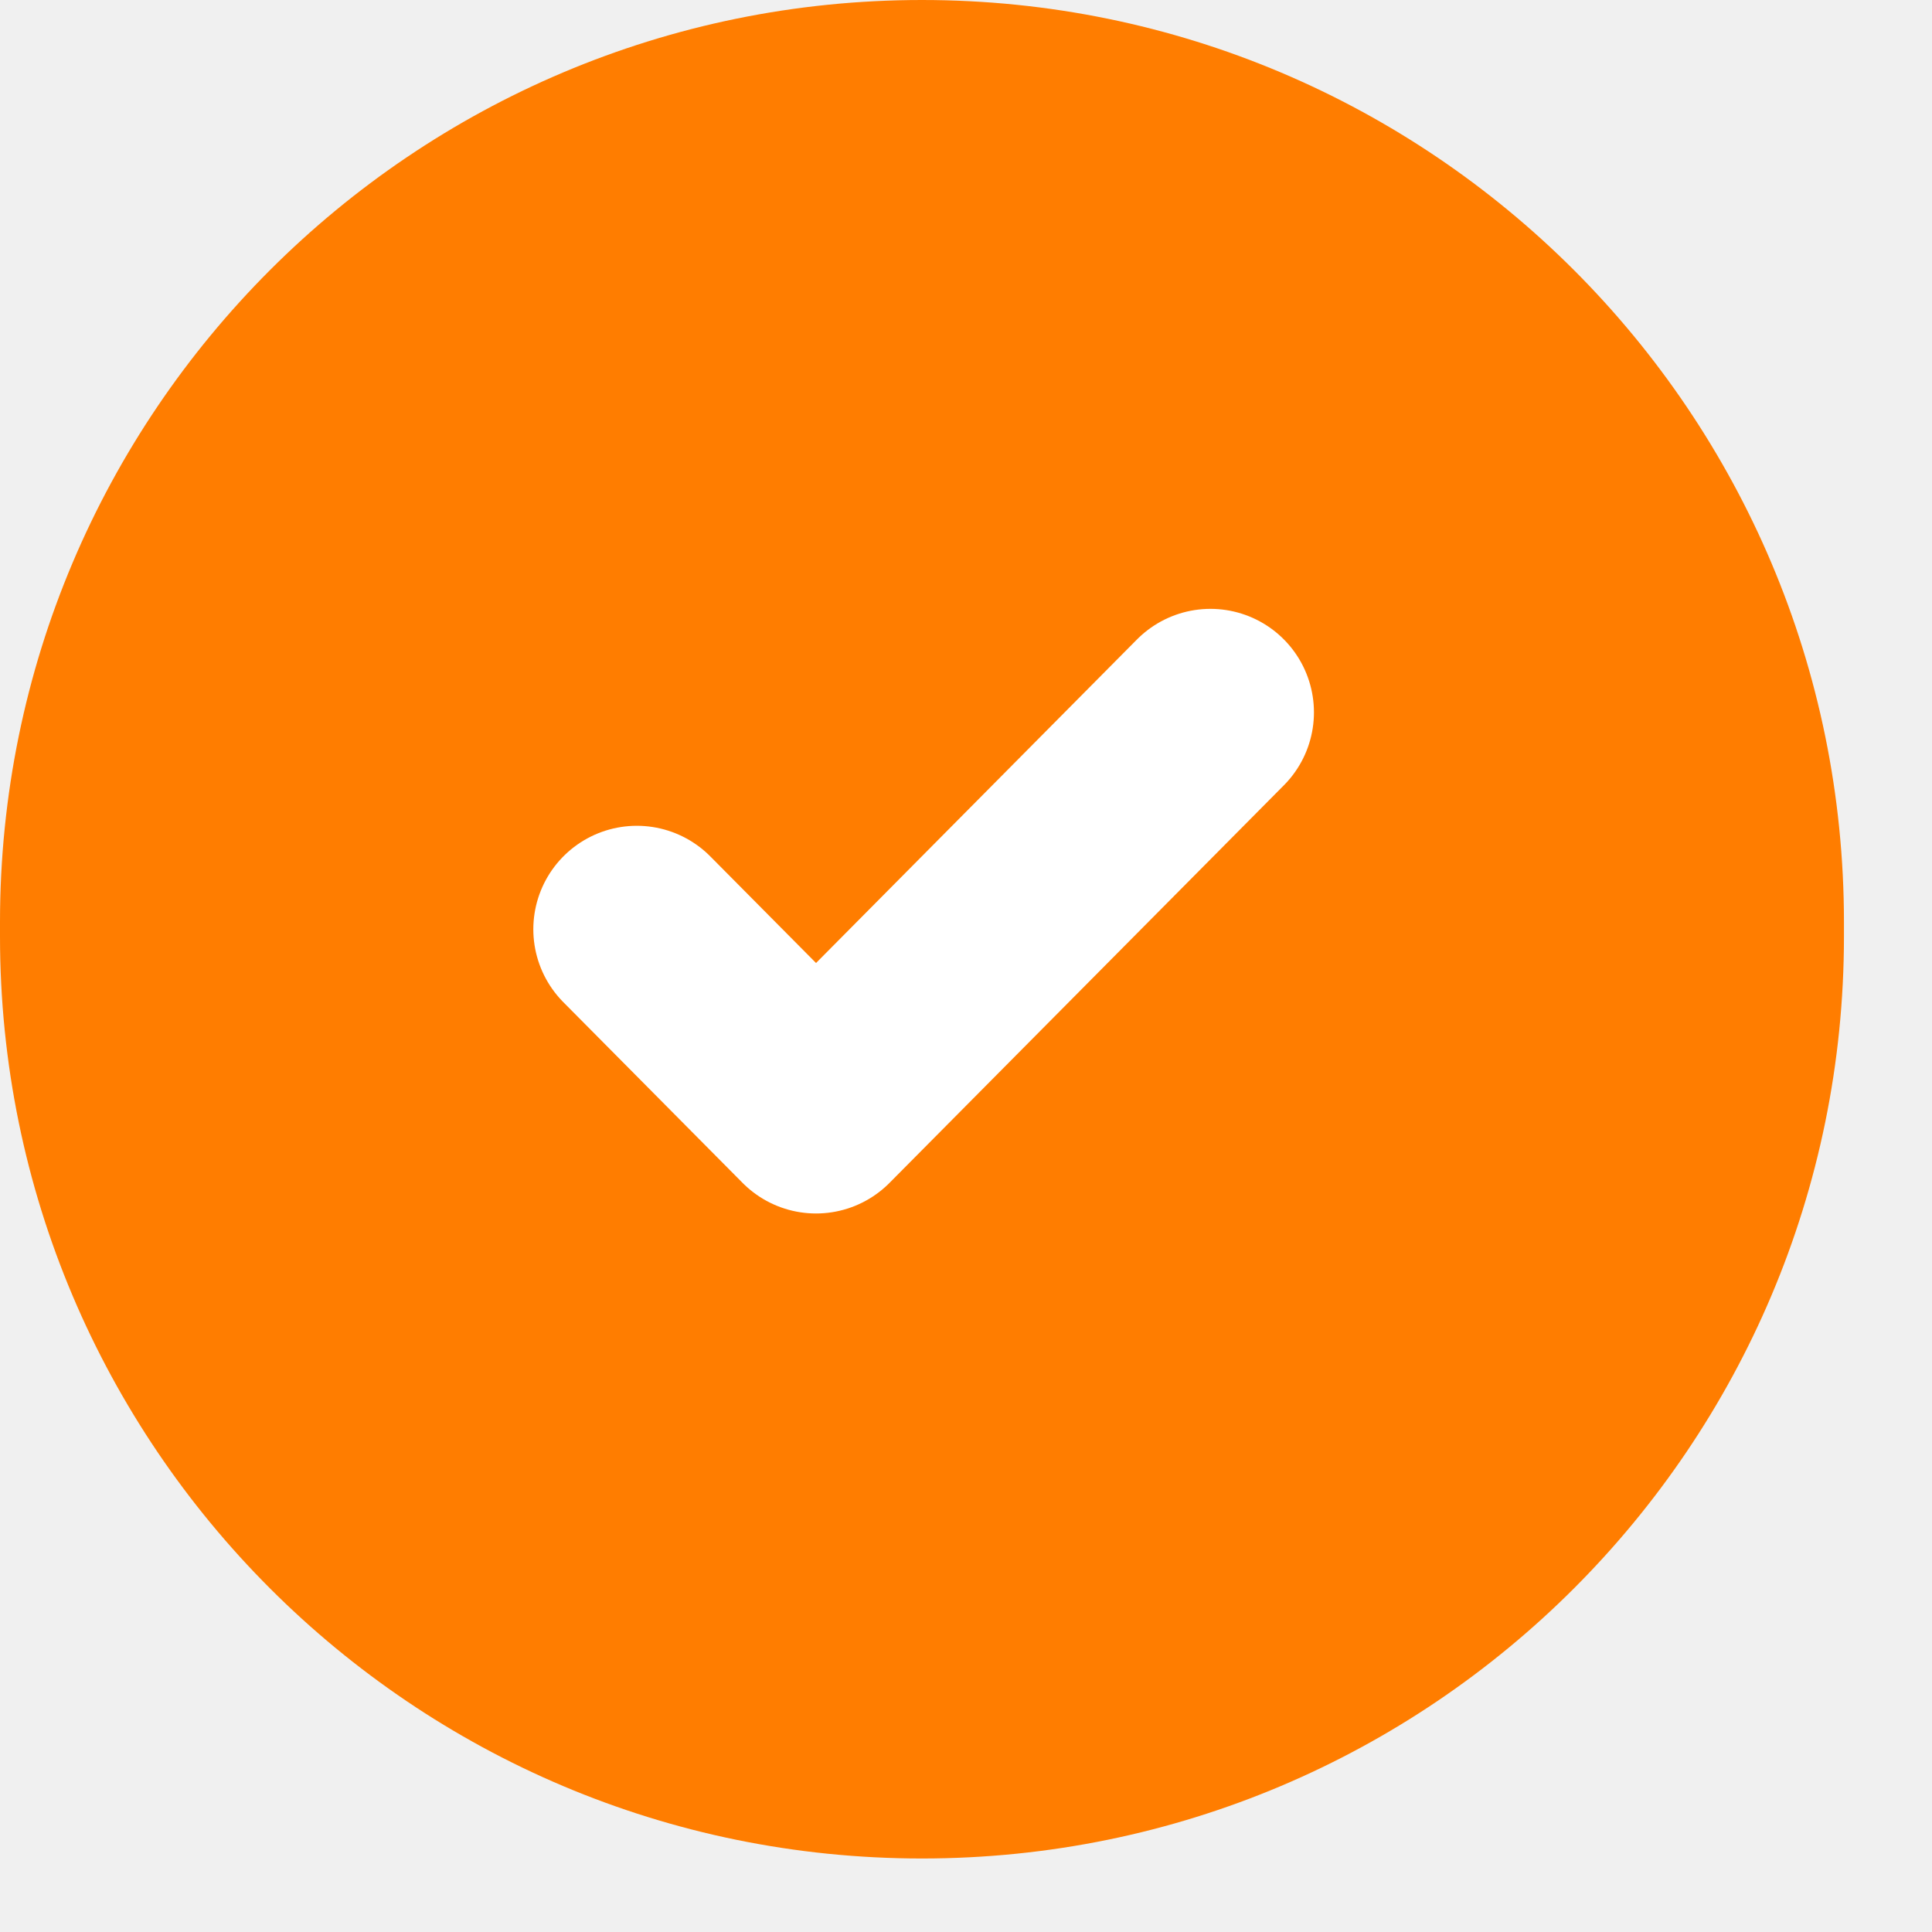
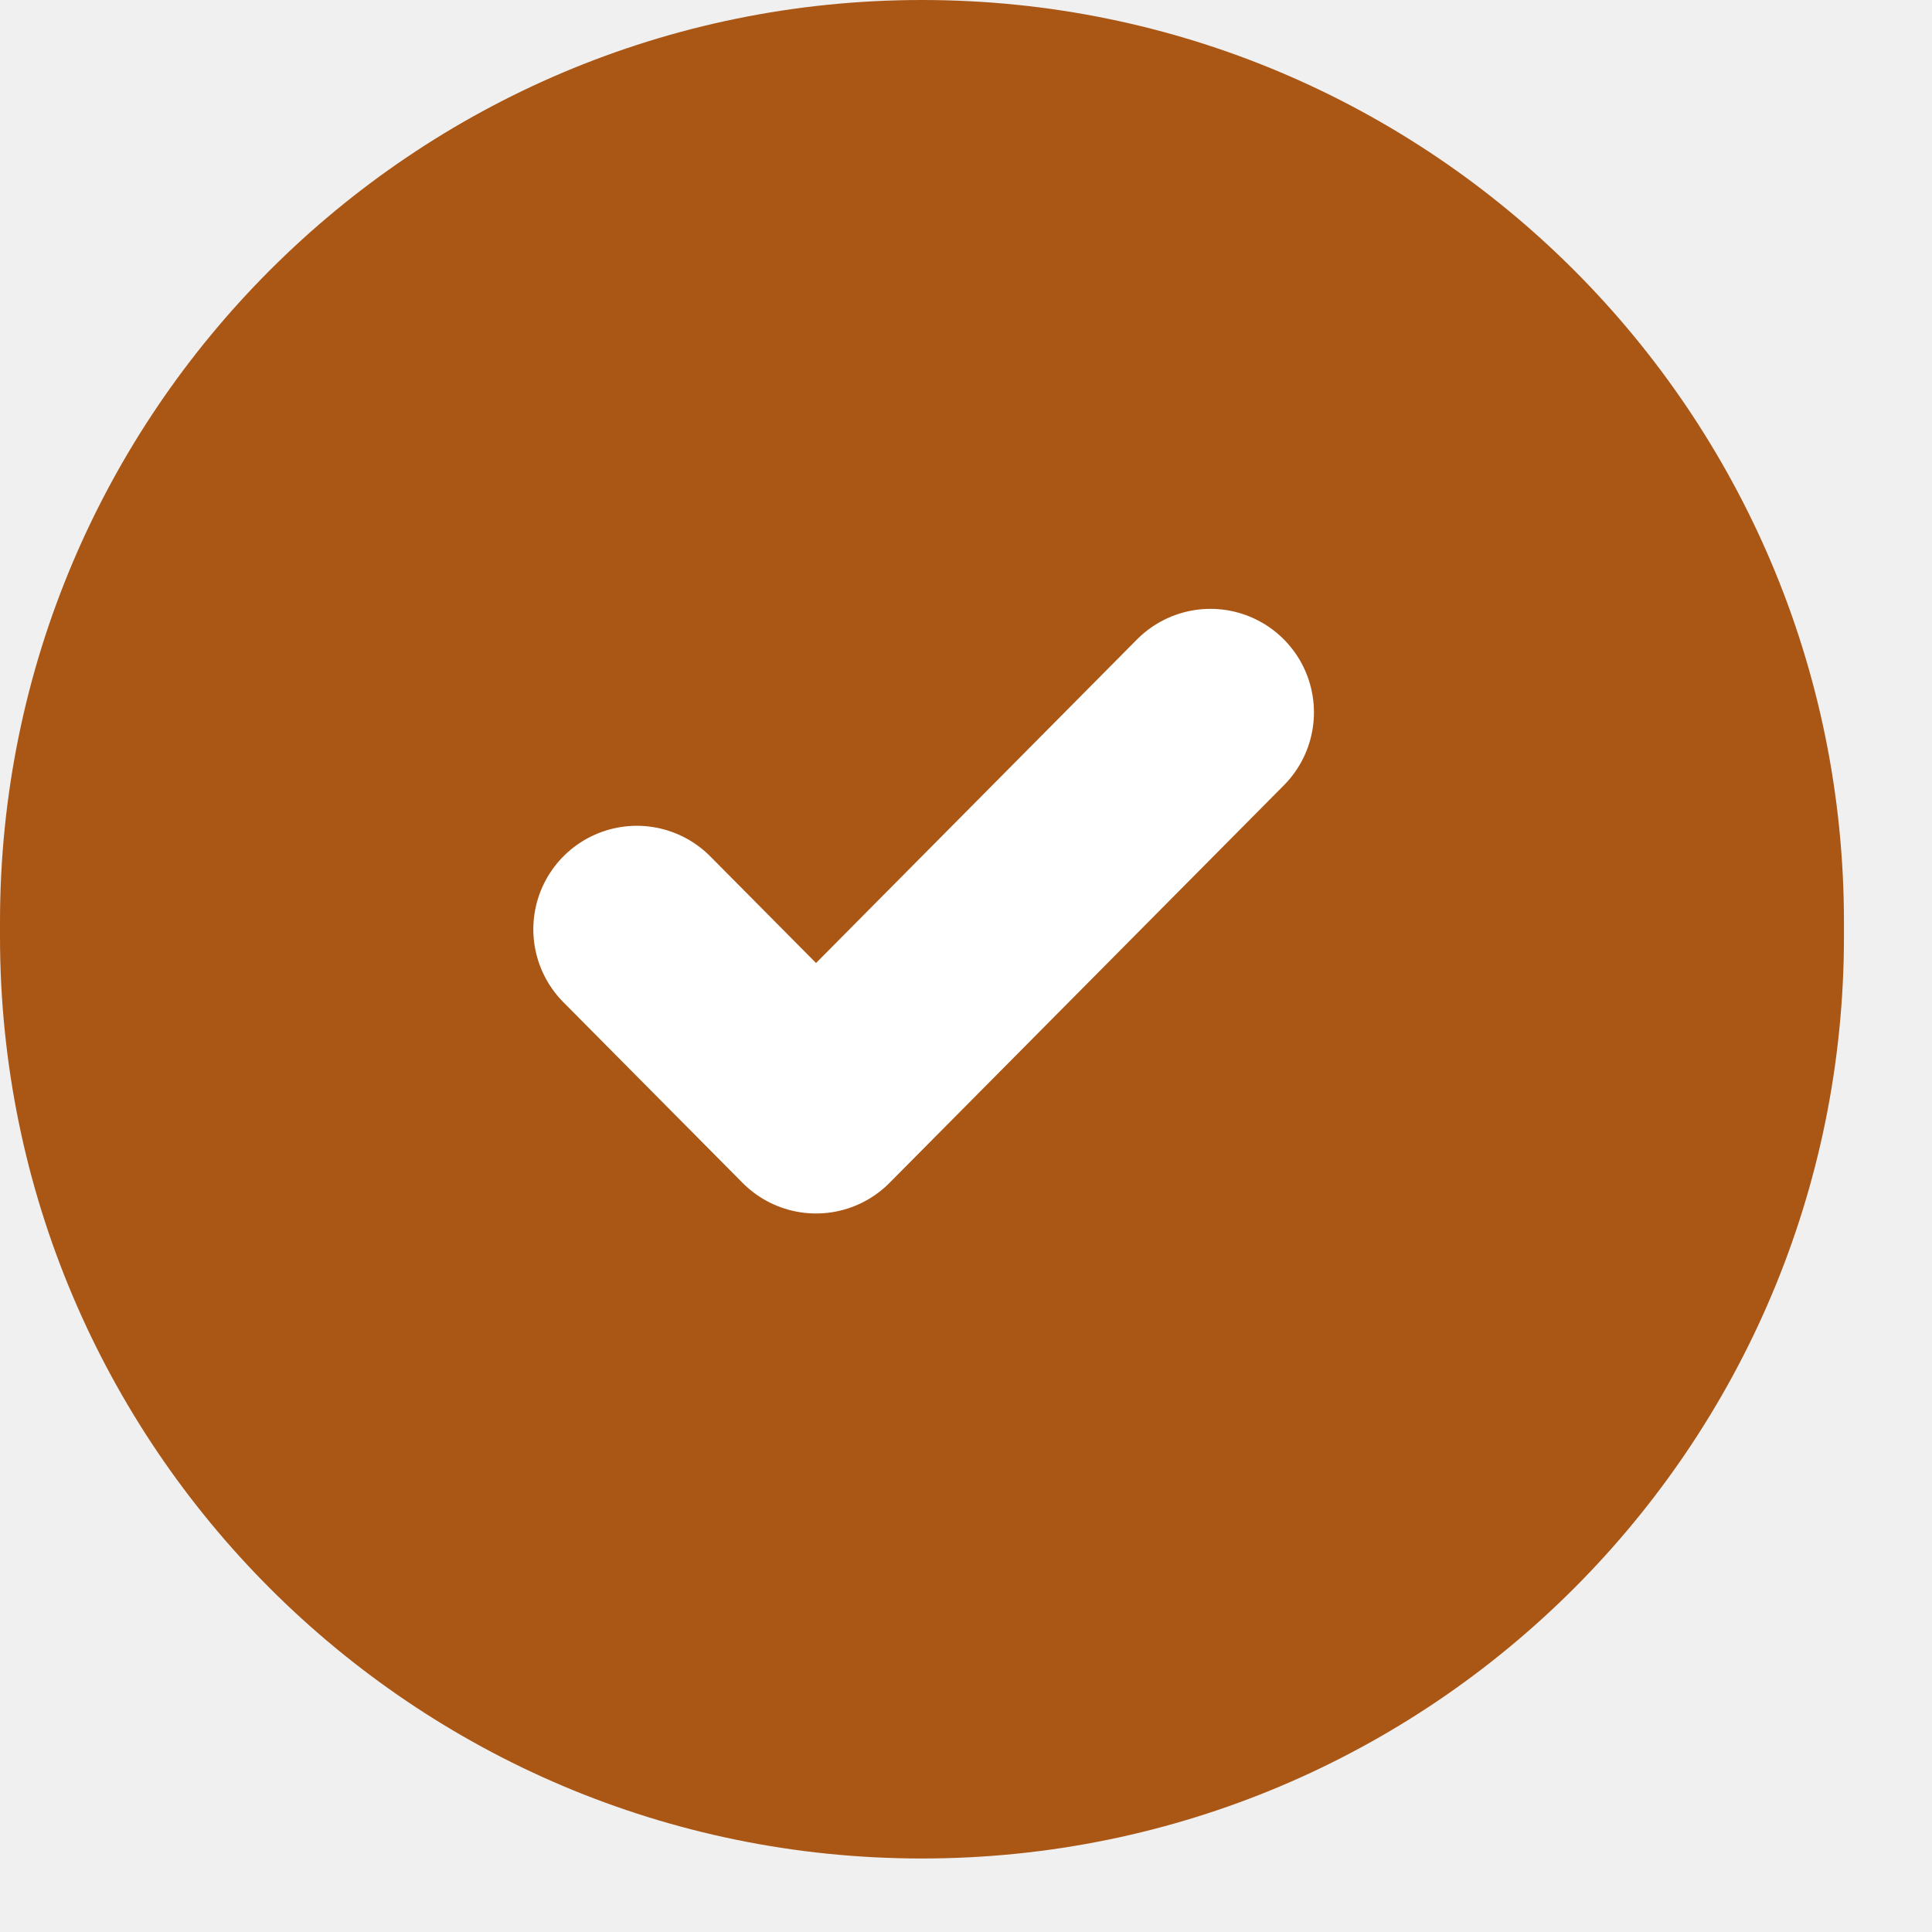
<svg xmlns="http://www.w3.org/2000/svg" width="21" height="21" viewBox="0 0 21 21" fill="none">
-   <rect width="20.043" height="20.201" rx="10.022" fill="#FF7D00" />
+   <rect width="20.043" height="20.201" rx="10.022" fill="#AA5615" />
  <g clip-path="url(#clip0_5975_3250)">
    <path d="M13.157 7.743L8.87 12.065L6.922 10.101" stroke="white" stroke-width="2.25" stroke-linecap="round" stroke-linejoin="round" />
  </g>
  <defs>
    <clipPath id="clip0_5975_3250">
      <rect width="9.353" height="9.428" fill="white" transform="translate(5.35938 5.38574)" />
    </clipPath>
  </defs>
</svg>
